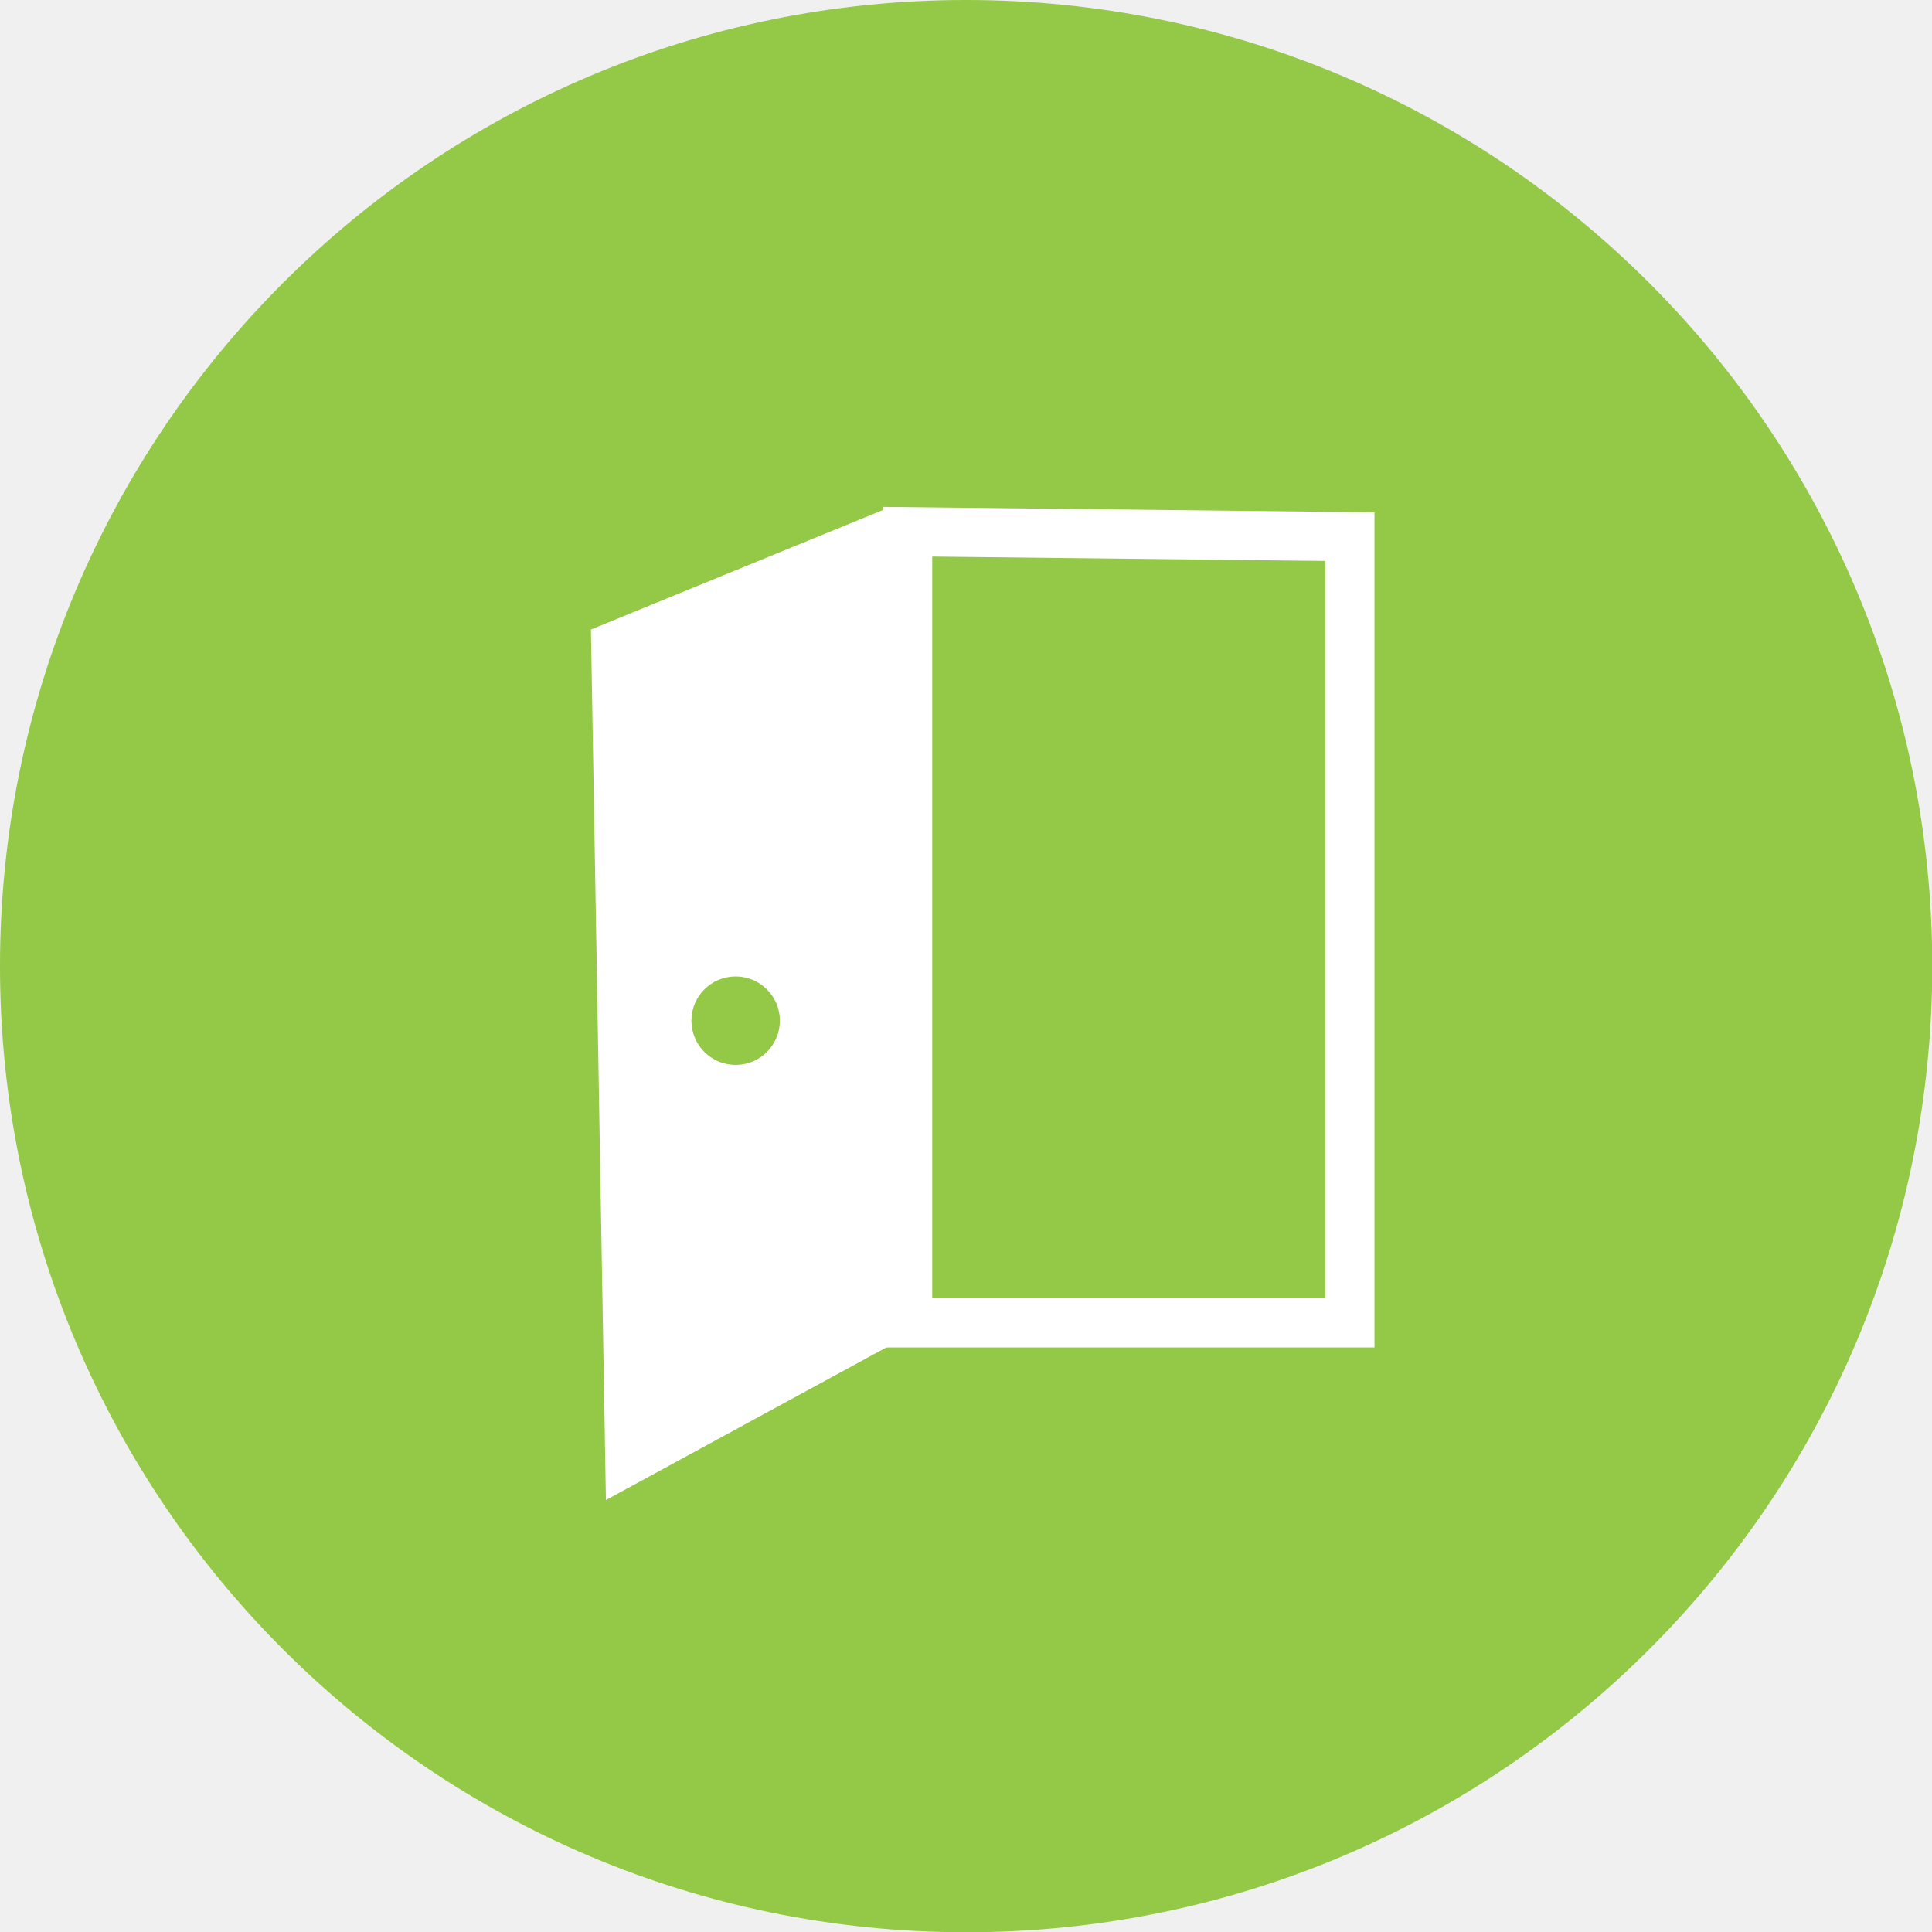
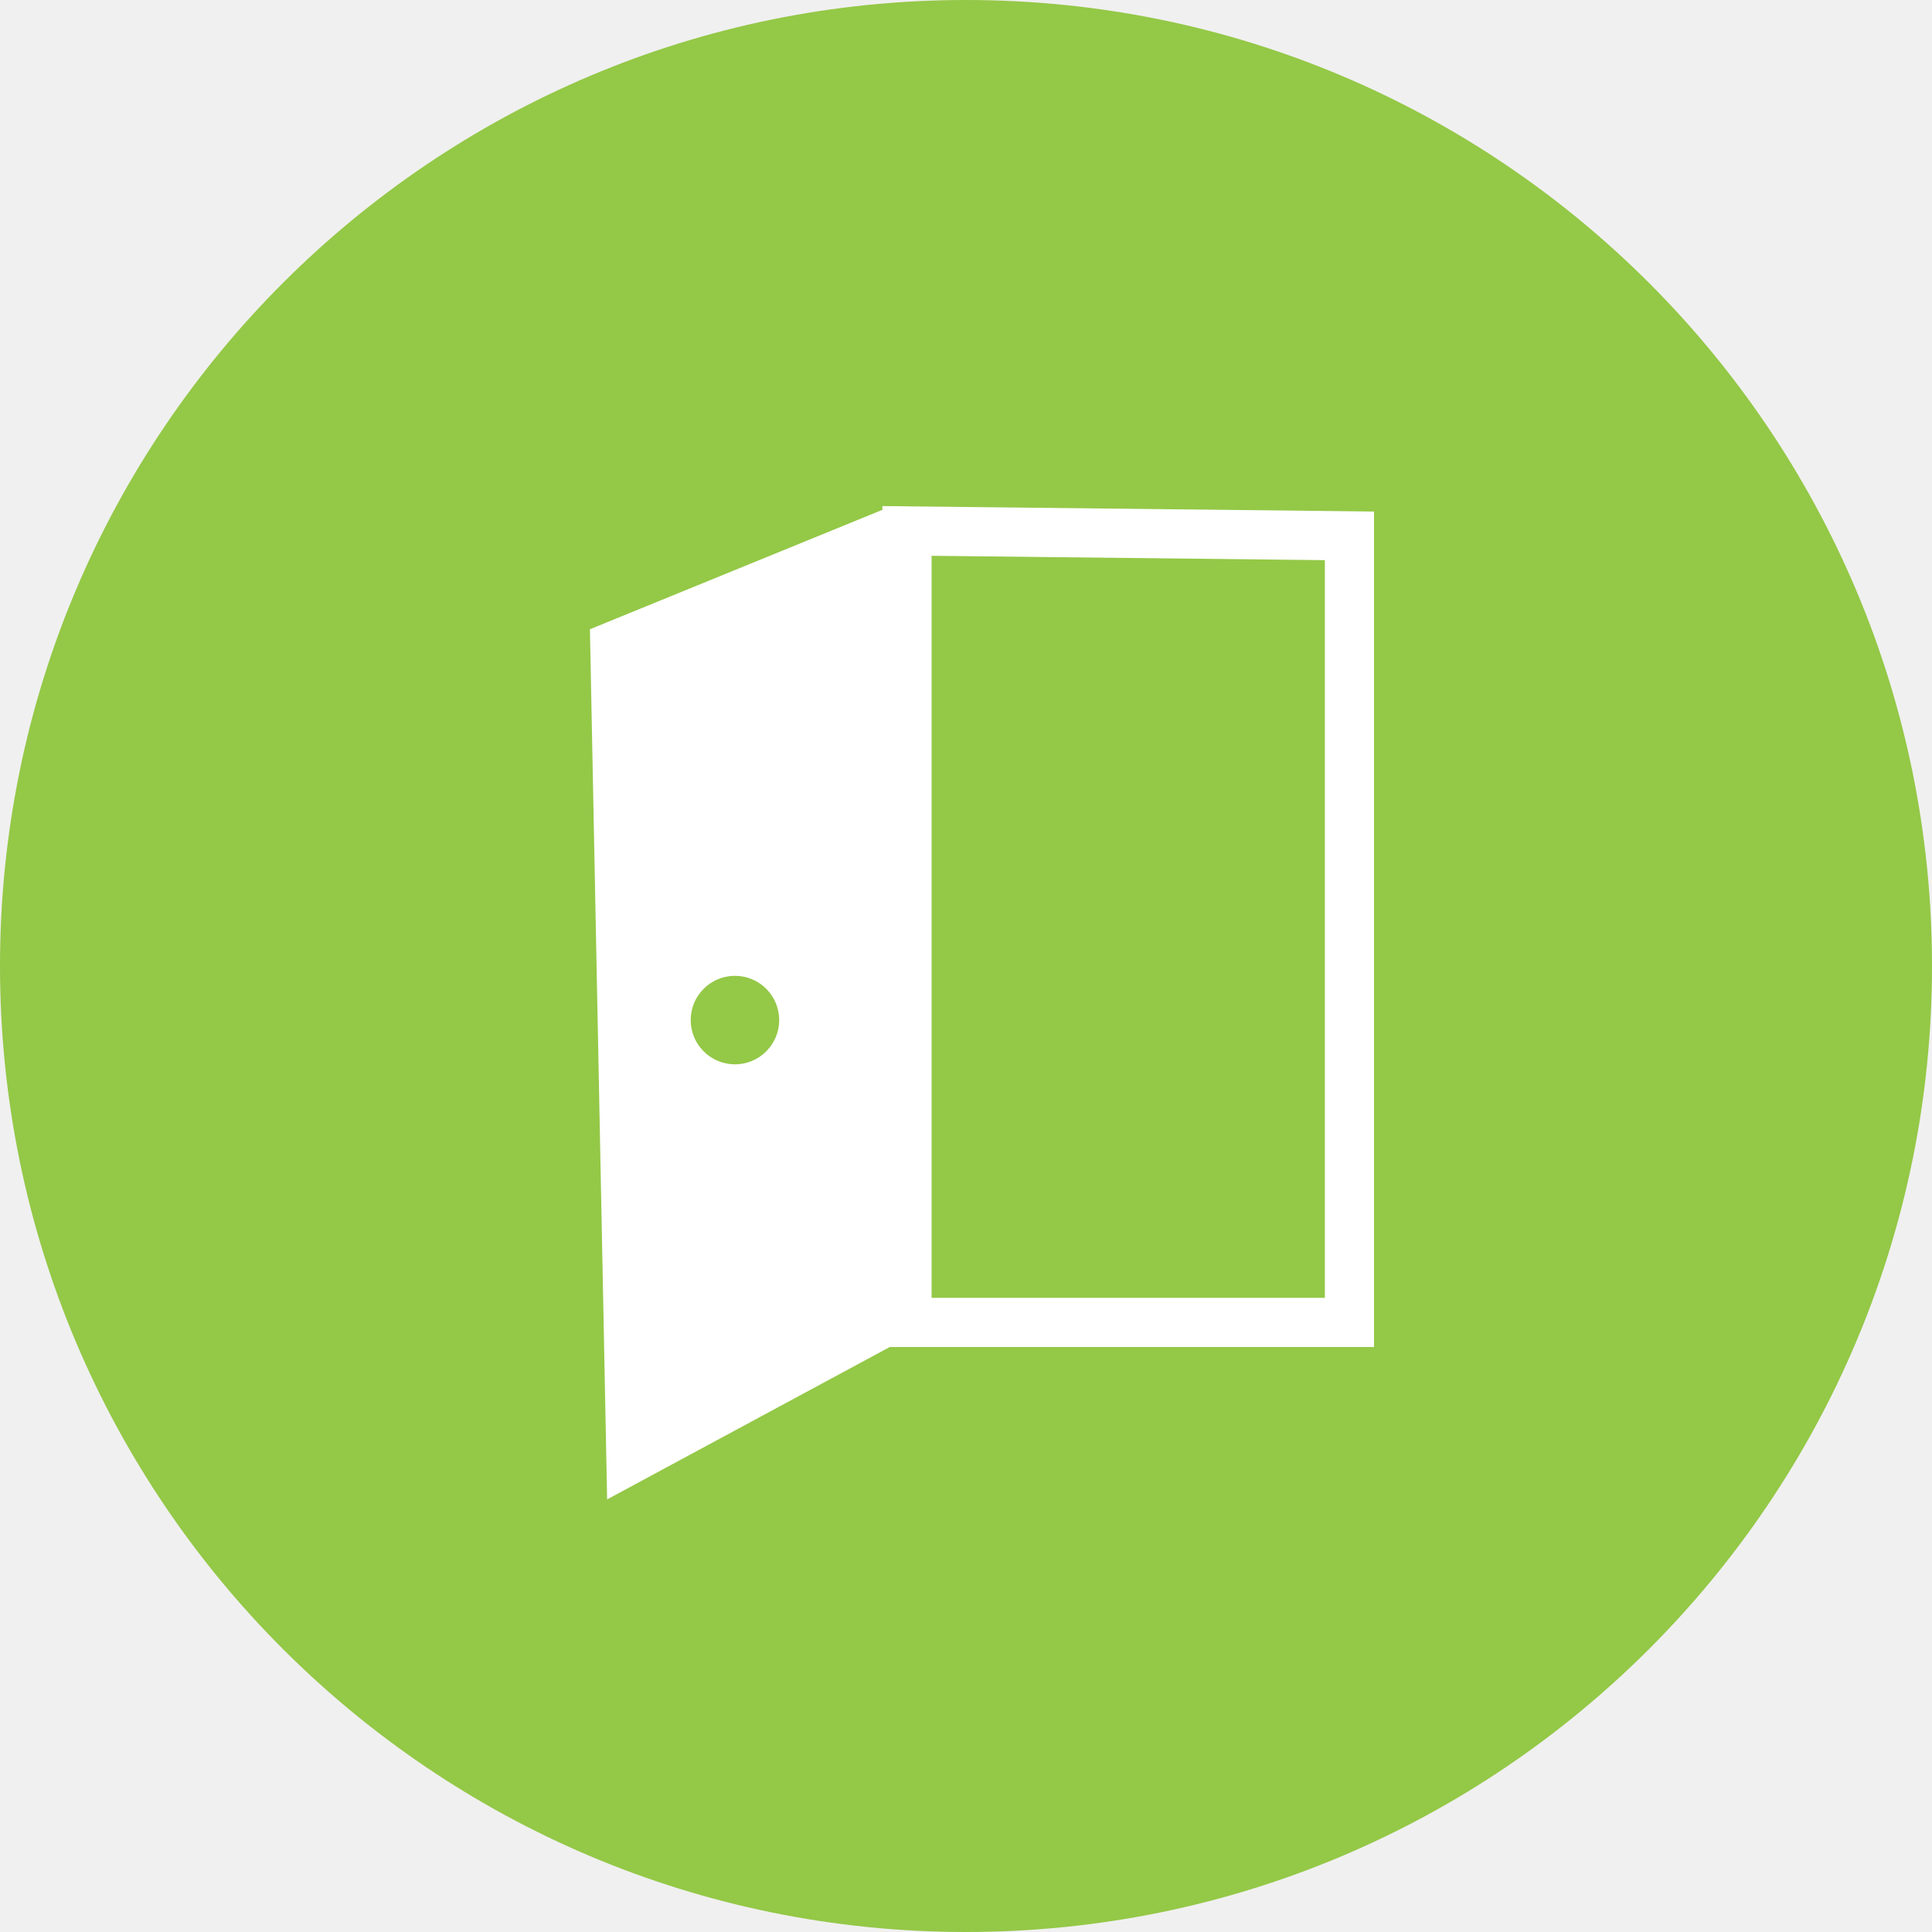
- <svg xmlns="http://www.w3.org/2000/svg" id="Layer_1" data-name="Layer 1" viewBox="0 0 78.63 78.63">
-   <defs>
-     <style>.cls-1{fill:#94c847;}.cls-2{fill:none;stroke:#fff;stroke-miterlimit:10;stroke-width:2px;}.cls-3{fill:#fff;}</style>
-   </defs>
-   <circle class="cls-1" cx="39.32" cy="39.32" r="39.32" />
-   <polygon class="cls-2" points="36.94 21.64 54.94 21.84 54.94 53.84 36.94 53.84 36.94 21.64" />
-   <polygon class="cls-3" points="36.2 54.77 24.66 61.05 24.05 25.62 36 20.73 36.2 54.77" />
-   <circle class="cls-1" cx="29.94" cy="41.54" r="1.8" />
+ <svg xmlns="http://www.w3.org/2000/svg" version="1.1" id="Layer_1" x="0px" y="0px" viewBox="0 0 78.6 78.6" style="enable-background:new 0 0 78.6 78.6;" xml:space="preserve">
+   <style type="text/css">
+ 	.st0{fill:#94C847;}
+ 	.st1{fill:none;stroke:#FFFFFF;stroke-width:2;stroke-miterlimit:10;}
+ 	.st2{fill:#FFFFFF;}
+ </style>
+   <circle class="st0" cx="39.3" cy="39.3" r="39.3" />
+   <polygon class="st1" points="36.9,21.6 54.9,21.8 54.9,53.8 36.9,53.8 " />
+   <polygon class="st2" points="36.2,54.8 24.7,61 24,25.6 36,20.7 " />
+   <circle class="st0" cx="29.9" cy="41.5" r="1.8" />
</svg>
